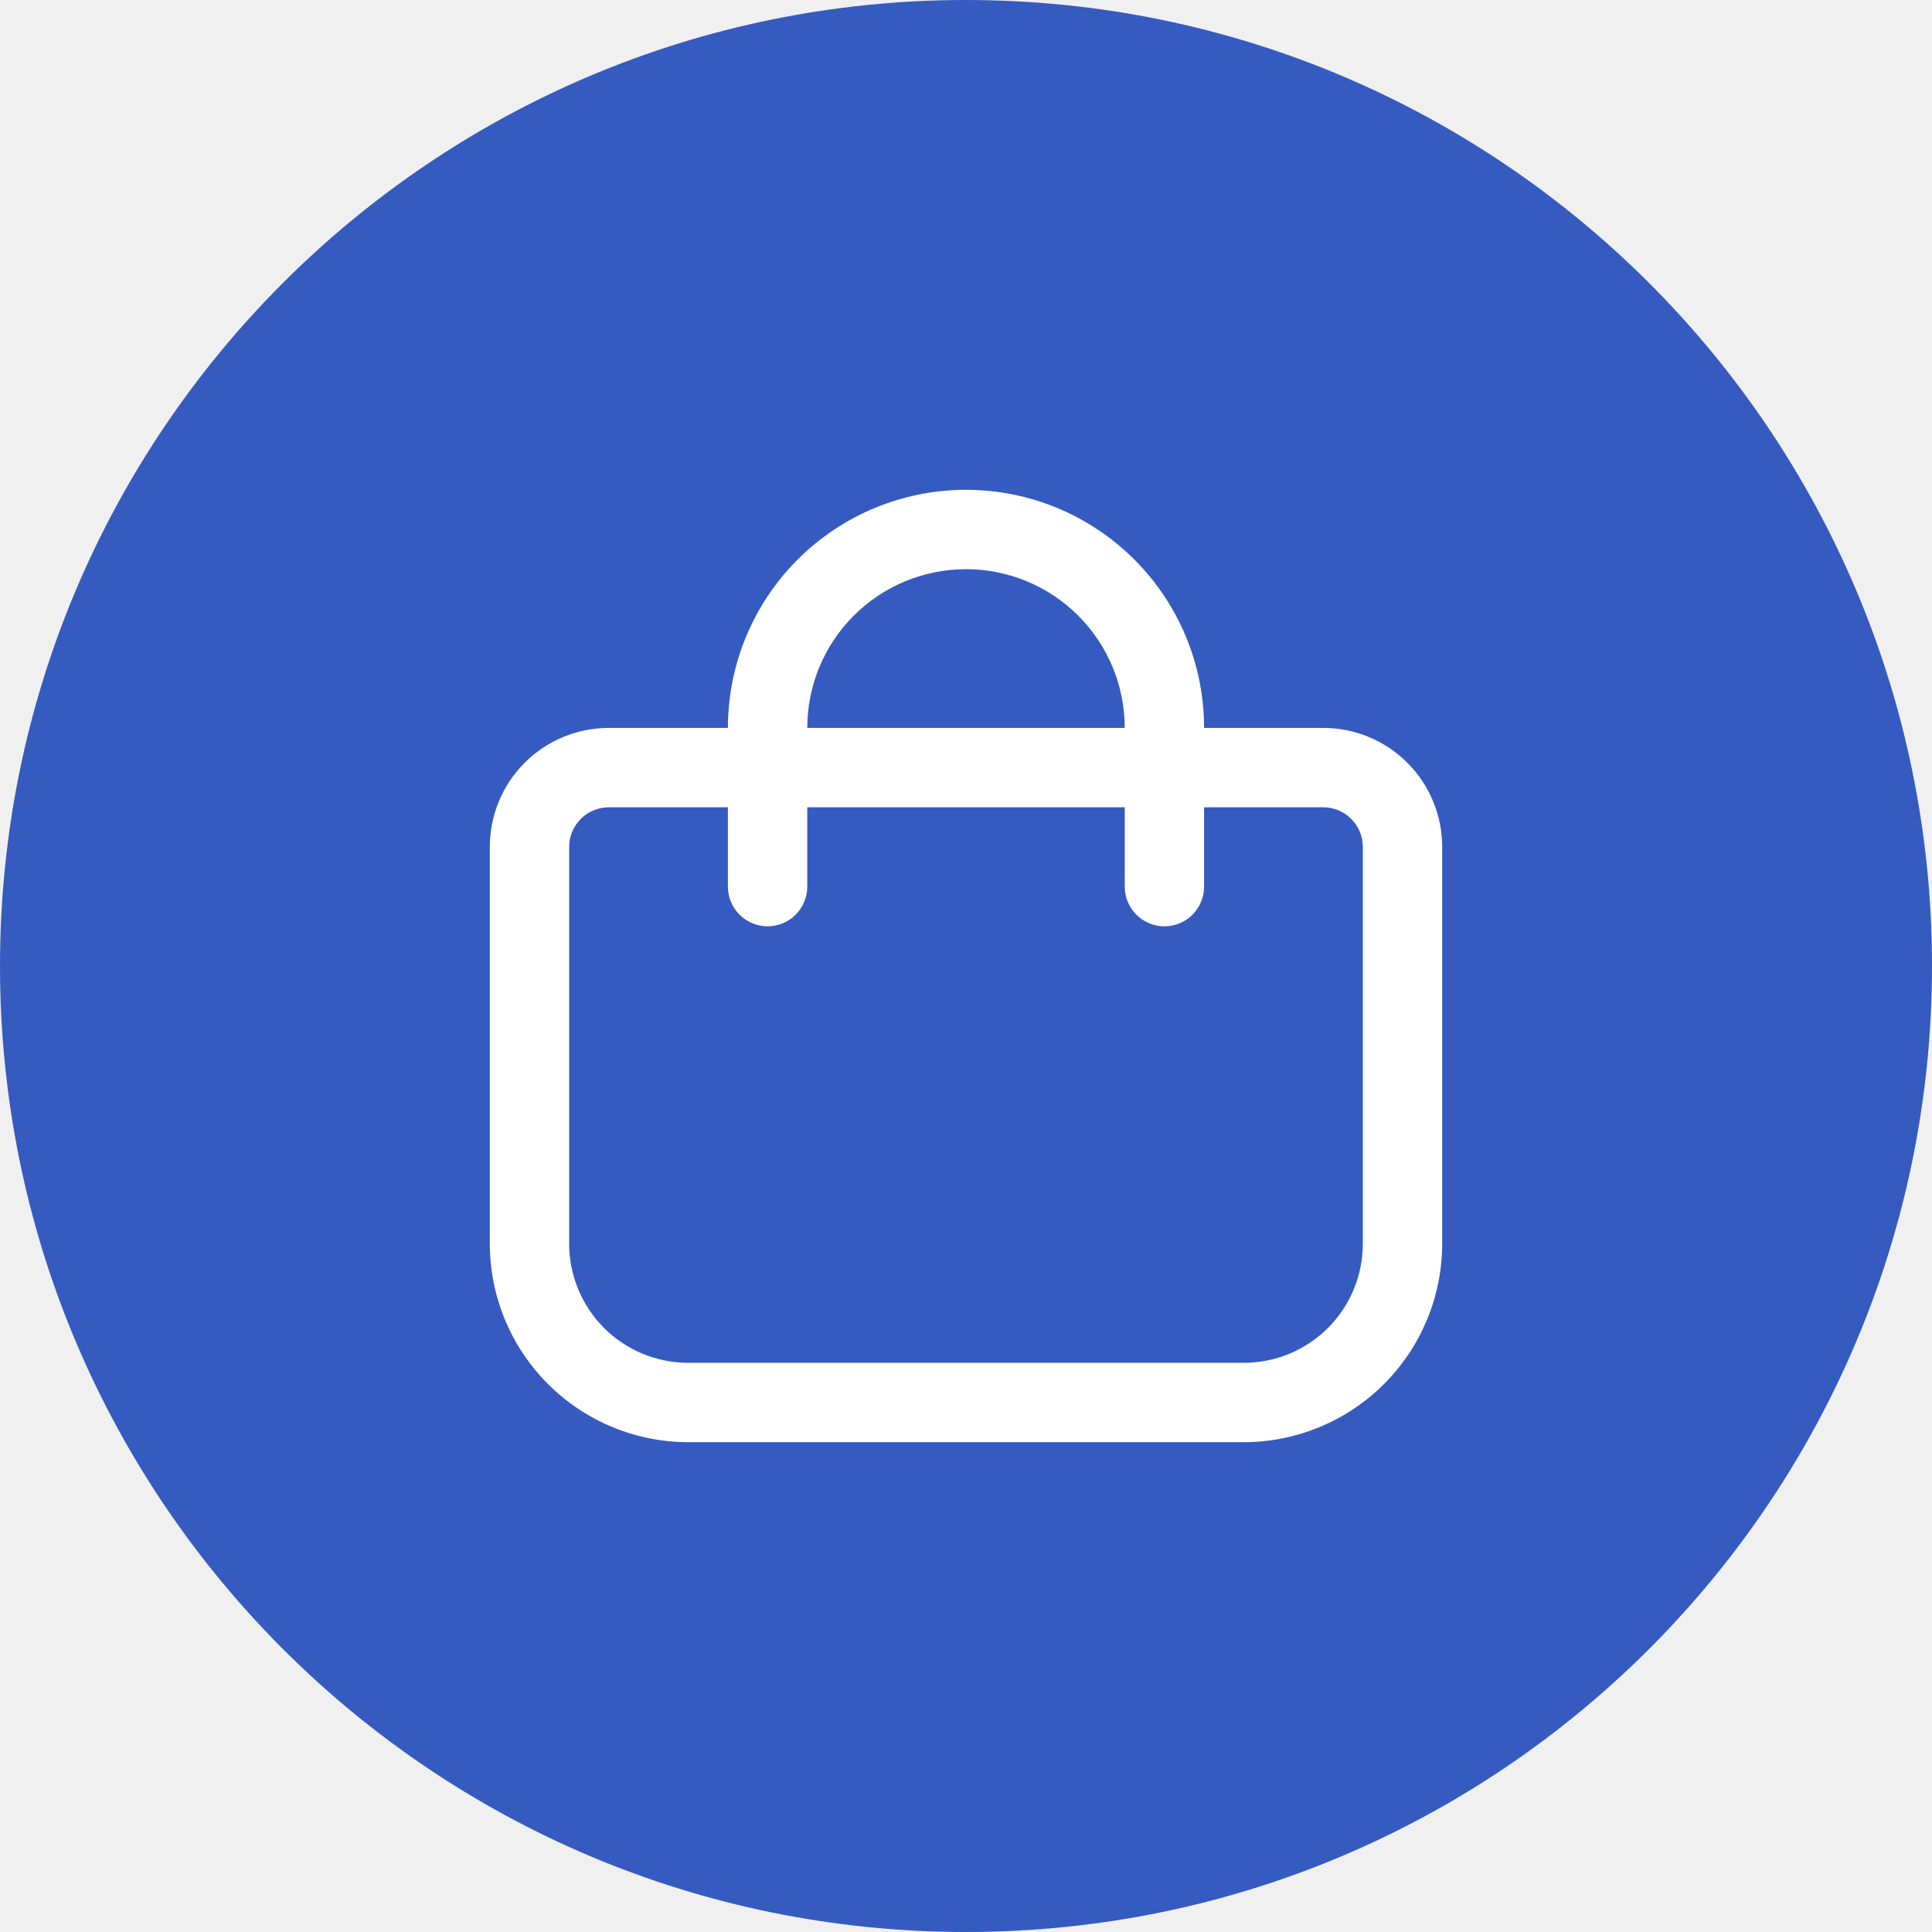
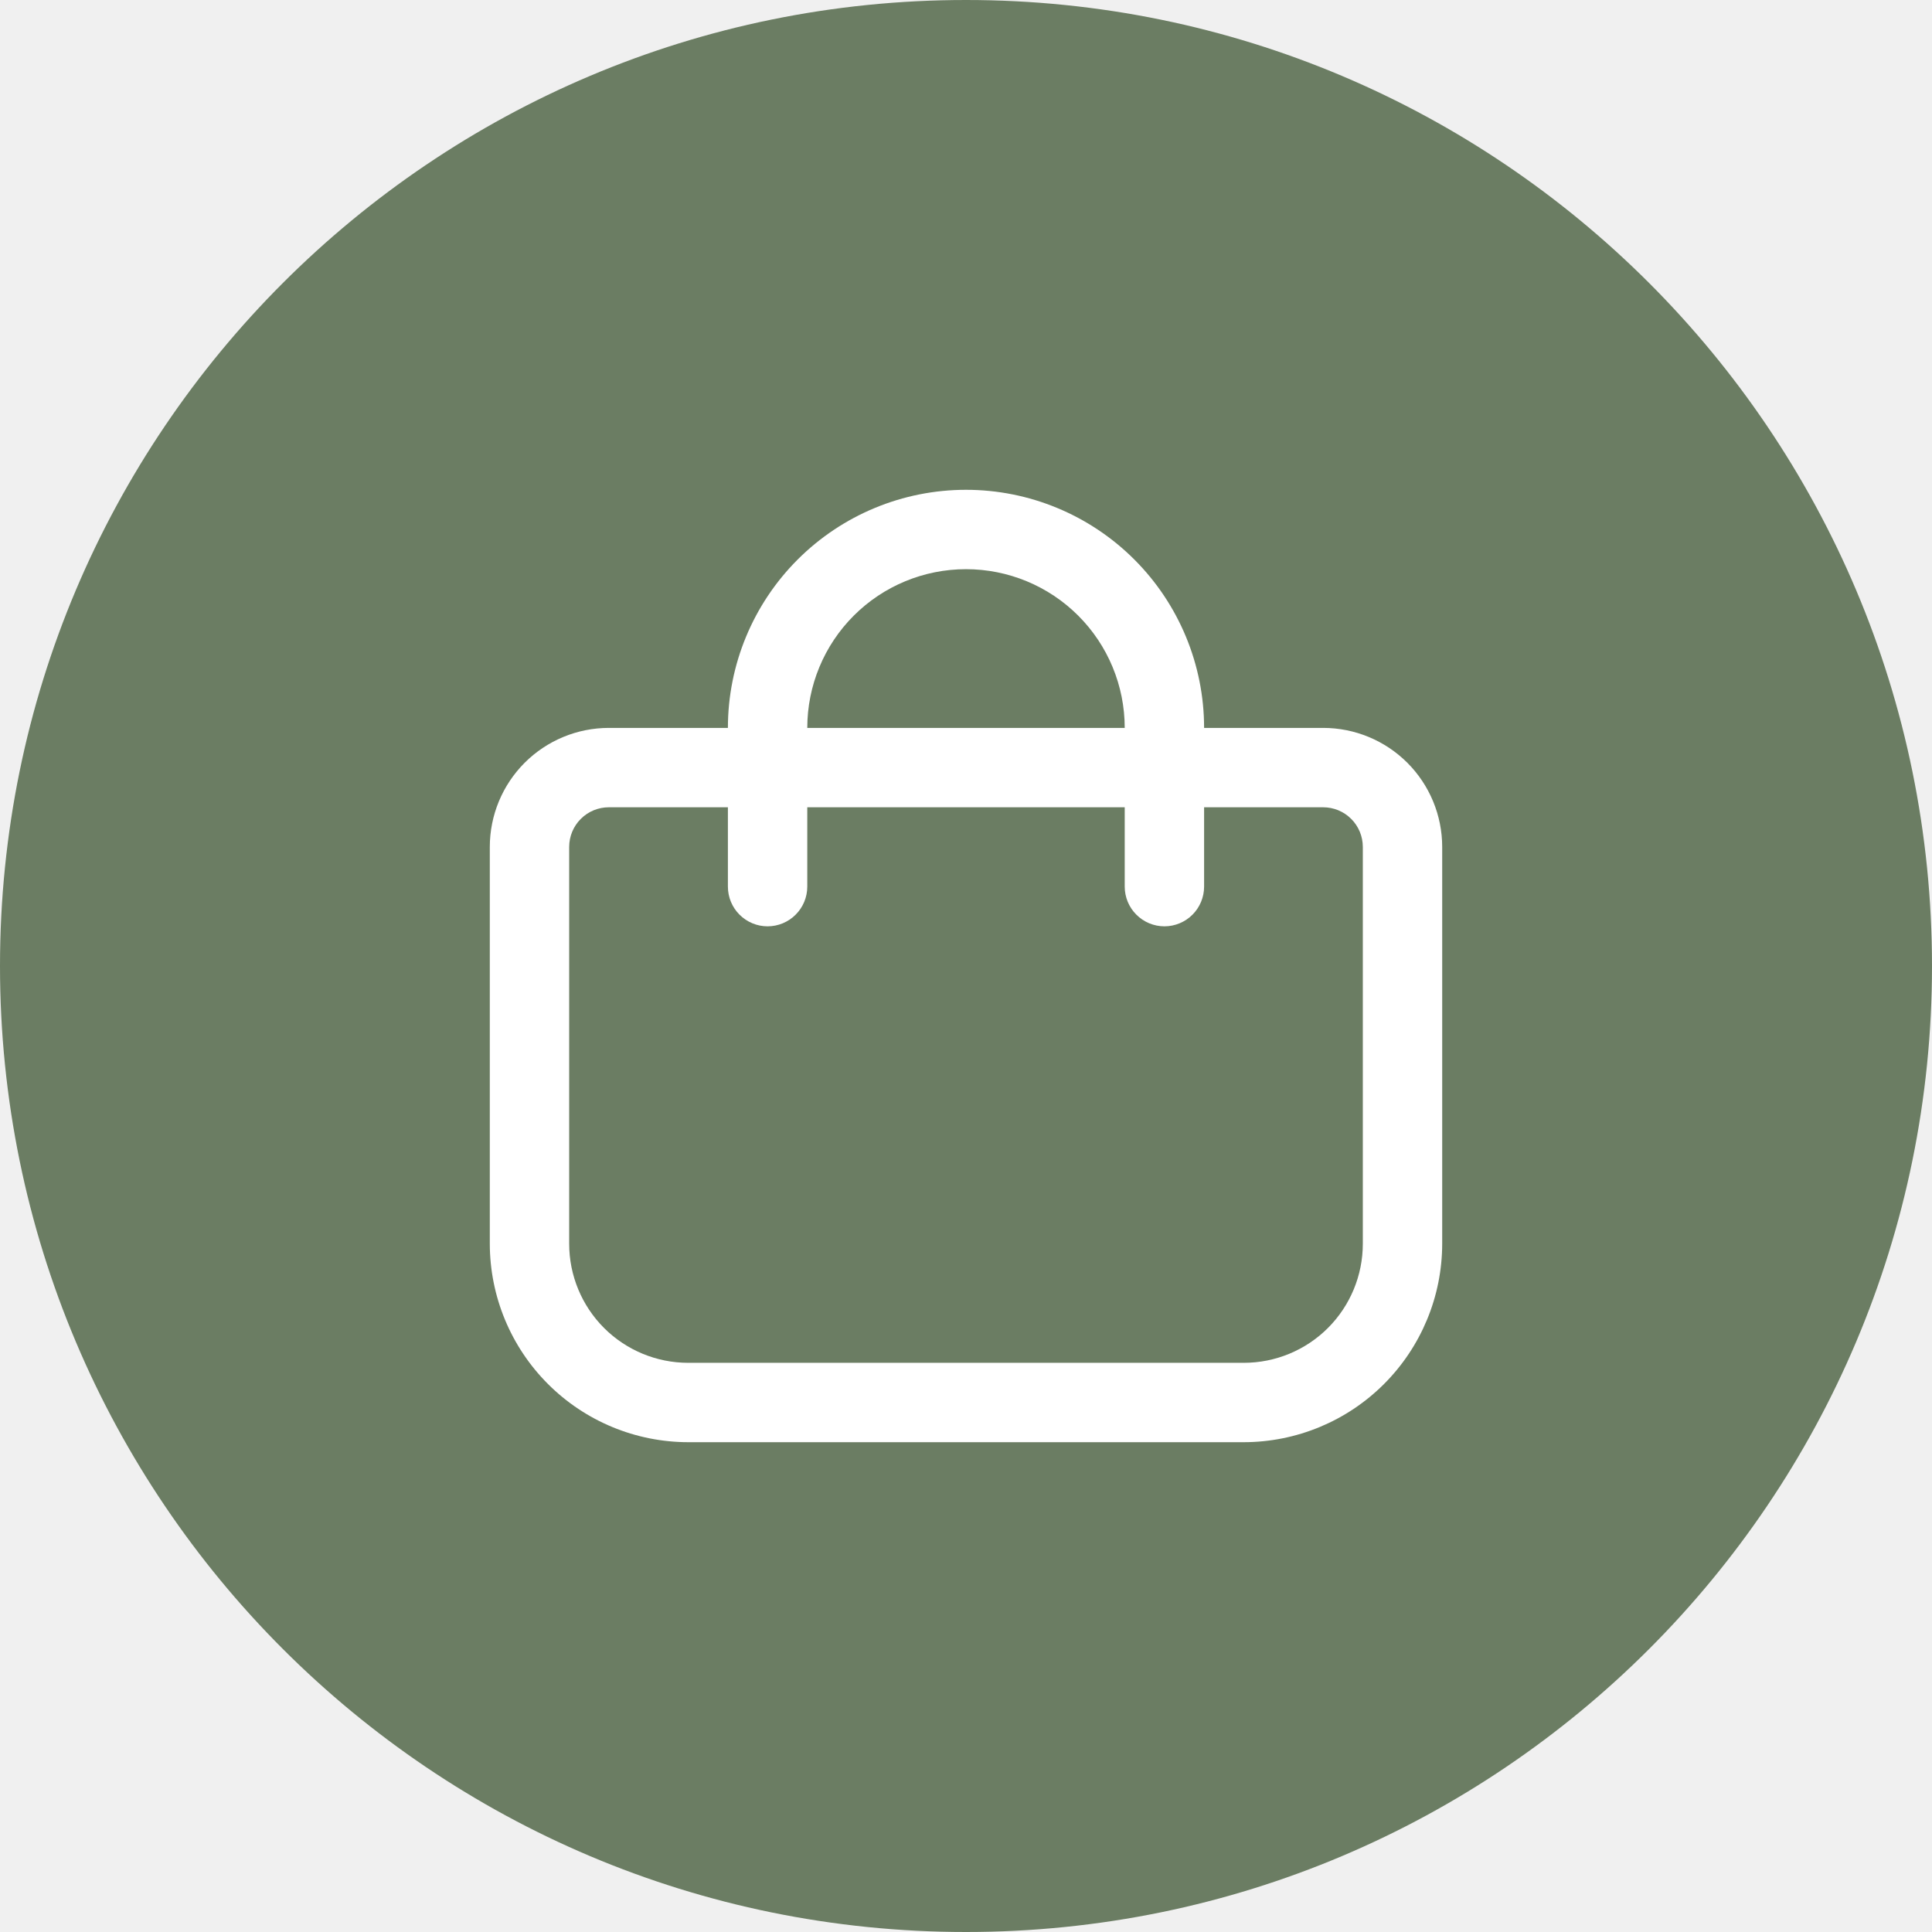
<svg xmlns="http://www.w3.org/2000/svg" width="71" height="71" viewBox="0 0 71 71" fill="none">
-   <rect width="71" height="71" rx="35.5" fill="#355BC0" />
+   <rect width="71" height="71" rx="35.5" fill="#6B7D63" />
  <g clip-path="url(#clip0_1312_143)">
    <path d="M48.625 26.75H44.25C44.25 24.429 43.328 22.204 41.687 20.563C40.046 18.922 37.821 18 35.5 18C33.179 18 30.954 18.922 29.313 20.563C27.672 22.204 26.75 24.429 26.75 26.75H22.375C21.215 26.75 20.102 27.211 19.281 28.031C18.461 28.852 18 29.965 18 31.125V45.708C18.002 47.642 18.771 49.495 20.138 50.862C21.505 52.229 23.358 52.998 25.292 53H45.708C47.642 52.998 49.495 52.229 50.862 50.862C52.229 49.495 52.998 47.642 53 45.708V31.125C53 29.965 52.539 28.852 51.719 28.031C50.898 27.211 49.785 26.75 48.625 26.75ZM35.5 20.917C37.047 20.917 38.531 21.531 39.625 22.625C40.719 23.719 41.333 25.203 41.333 26.75H29.667C29.667 25.203 30.281 23.719 31.375 22.625C32.469 21.531 33.953 20.917 35.5 20.917ZM50.083 45.708C50.083 46.869 49.622 47.981 48.802 48.802C47.981 49.622 46.869 50.083 45.708 50.083H25.292C24.131 50.083 23.018 49.622 22.198 48.802C21.378 47.981 20.917 46.869 20.917 45.708V31.125C20.917 30.738 21.07 30.367 21.344 30.094C21.617 29.82 21.988 29.667 22.375 29.667H26.75V32.583C26.75 32.97 26.904 33.341 27.177 33.614C27.451 33.888 27.822 34.042 28.208 34.042C28.595 34.042 28.966 33.888 29.239 33.614C29.513 33.341 29.667 32.97 29.667 32.583V29.667H41.333V32.583C41.333 32.97 41.487 33.341 41.761 33.614C42.034 33.888 42.405 34.042 42.792 34.042C43.178 34.042 43.549 33.888 43.823 33.614C44.096 33.341 44.25 32.97 44.25 32.583V29.667H48.625C49.012 29.667 49.383 29.82 49.656 30.094C49.93 30.367 50.083 30.738 50.083 31.125V45.708Z" fill="white" />
  </g>
  <defs>
    <clipPath id="clip0_1312_143">
      <rect width="35" height="35" fill="white" transform="translate(18 18)" />
    </clipPath>
  </defs>
</svg>
